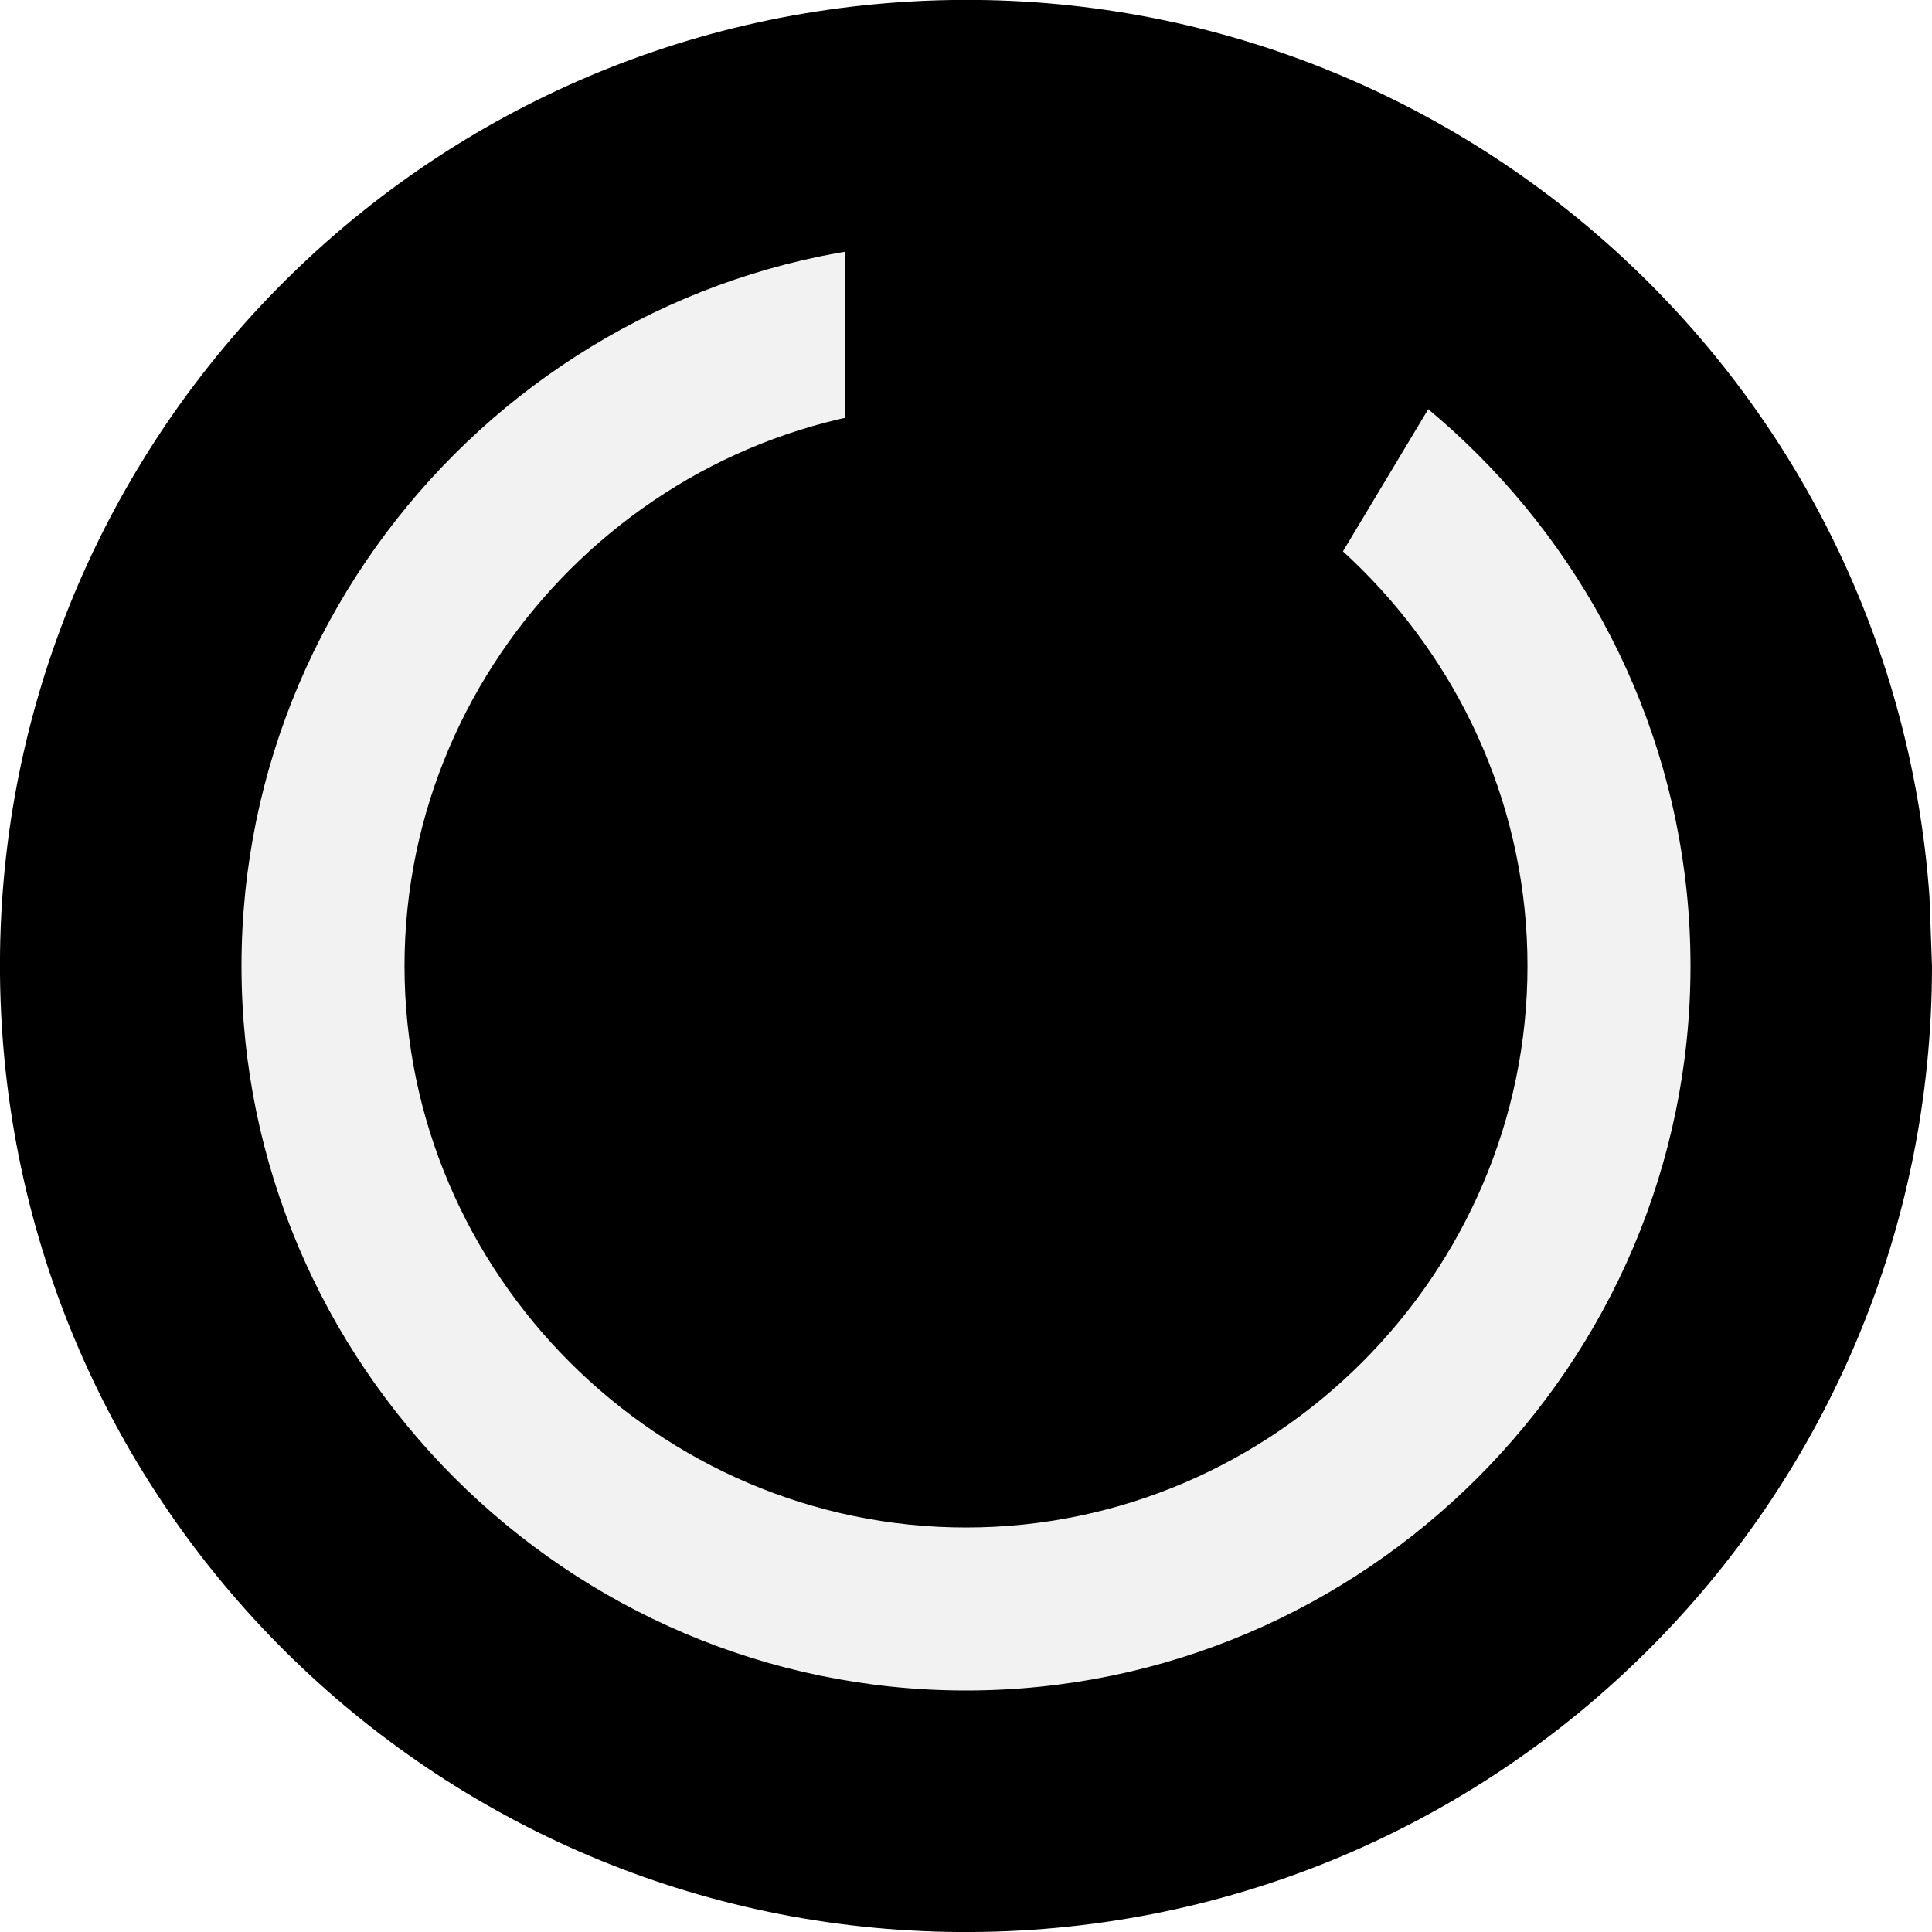
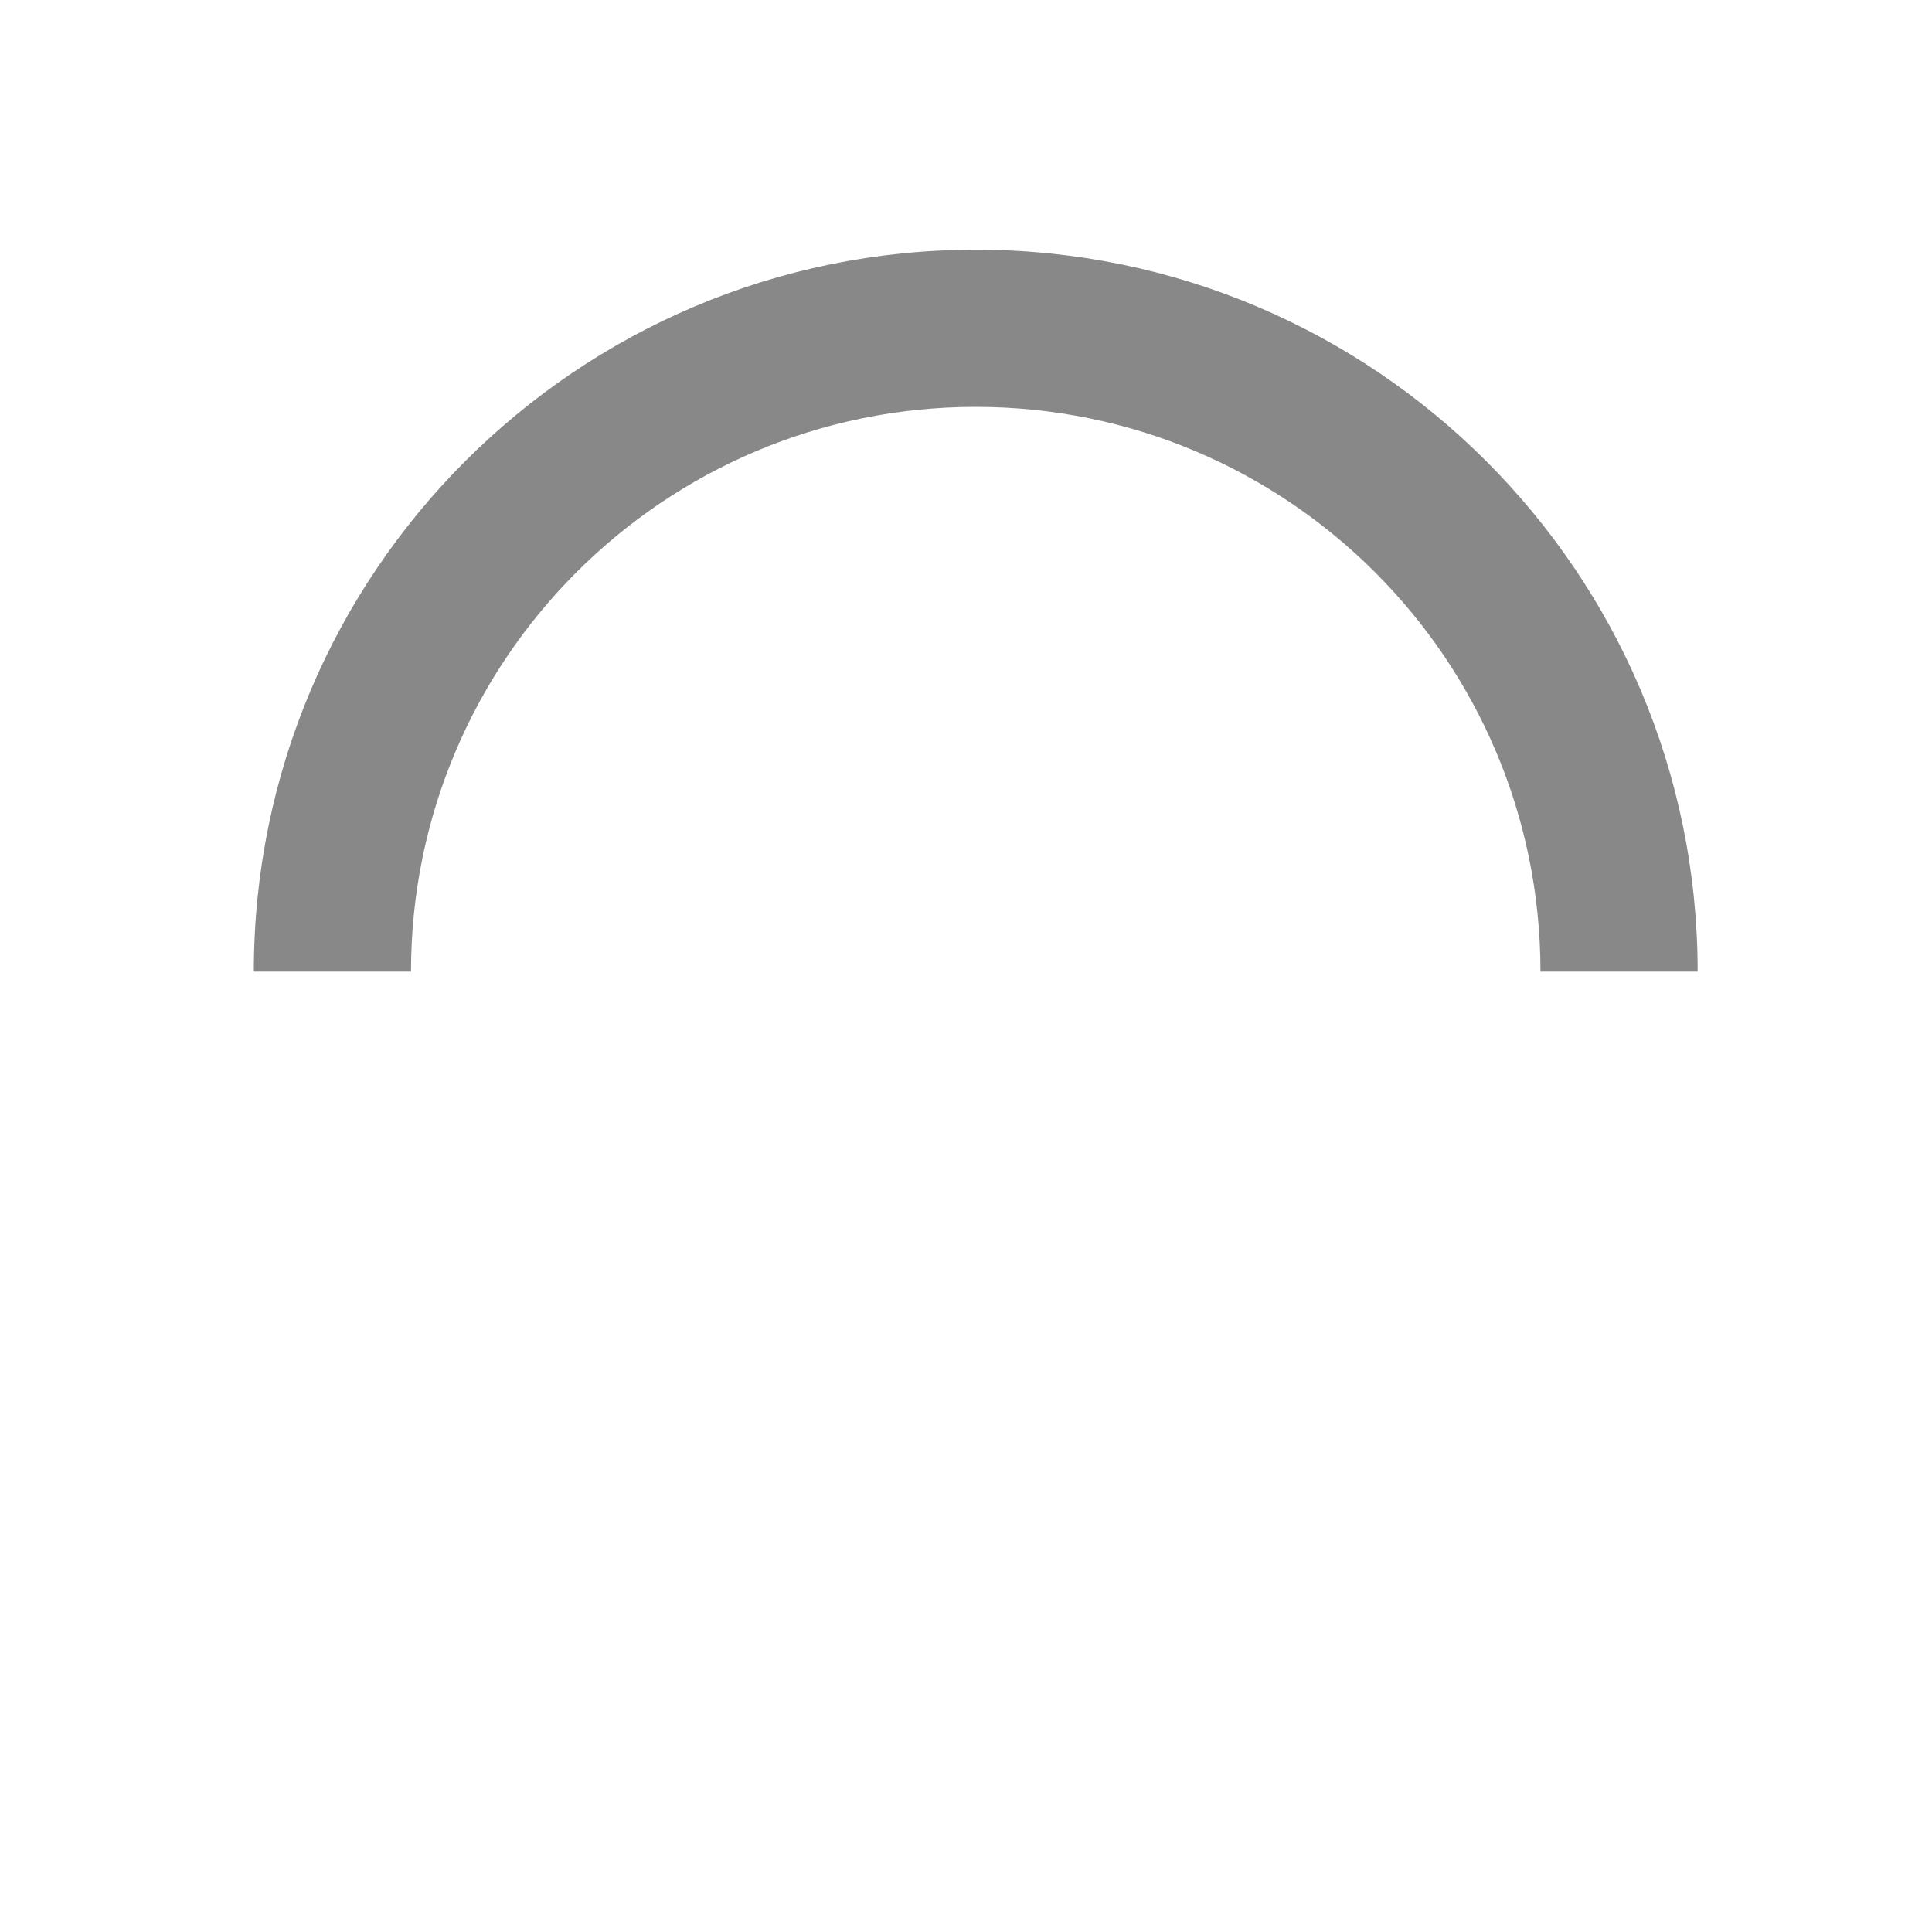
- <svg xmlns="http://www.w3.org/2000/svg" width="16" height="16">
-   <path d="M16 8a8 8 0 0 1-7.856 7.999 8 8 0 0 1-8.139-7.71A8 8 0 0 1 7.568.011a8 8 0 0 1 8.411 7.412" style="fill:#000;stroke-width:4;paint-order:stroke fill markers;fill-opacity:1" />
-   <path d="M8 2C4.7 2 2 4.7 2 8s2.7 6 6 6 6-2.7 6-6-2.7-6-6-6Zm0 10.65c-2.55 0-4.65-2.1-4.65-4.65 0-2.55 2.1-4.65 4.65-4.65 2.55 0 4.65 2.1 4.65 4.65 0 2.55-2.1 4.65-4.65 4.65z" opacity=".2" style="fill:#f2f2f2;stroke-width:1;opacity:1" />
-   <path d="M10.325 3.95 11 2.825A5.807 5.807 0 0 0 8 2v1.35c.825 0 1.65.225 2.325.6z" style="fill:#000;stroke-width:2;stroke-dasharray:none;stroke:#000;stroke-opacity:1">
-     <animateTransform fill="remove" accumulate="none" additive="replace" attributeName="transform" attributeType="xml" calcMode="linear" dur="1s" from="0 8 8" repeatCount="indefinite" restart="always" to="360 8 8" type="rotate" />
+ <svg xmlns="http://www.w3.org/2000/svg" xml:space="preserve" width="40" height="40" style="enable-background:new 0 0 50 50;" viewBox="0 0 50 50">
+   <path fill="#888" d="M43.935 25.145c0-10.318-8.364-18.683-18.683-18.683-10.318 0-18.683 8.365-18.683 18.683h4.068c0-8.071 6.543-14.615 14.615-14.615s14.615 6.543 14.615 14.615h4.068z">
+     <animateTransform attributeName="transform" attributeType="xml" dur="0.6s" from="0 25 25" repeatCount="indefinite" to="360 25 25" type="rotate" />
  </path>
</svg>
